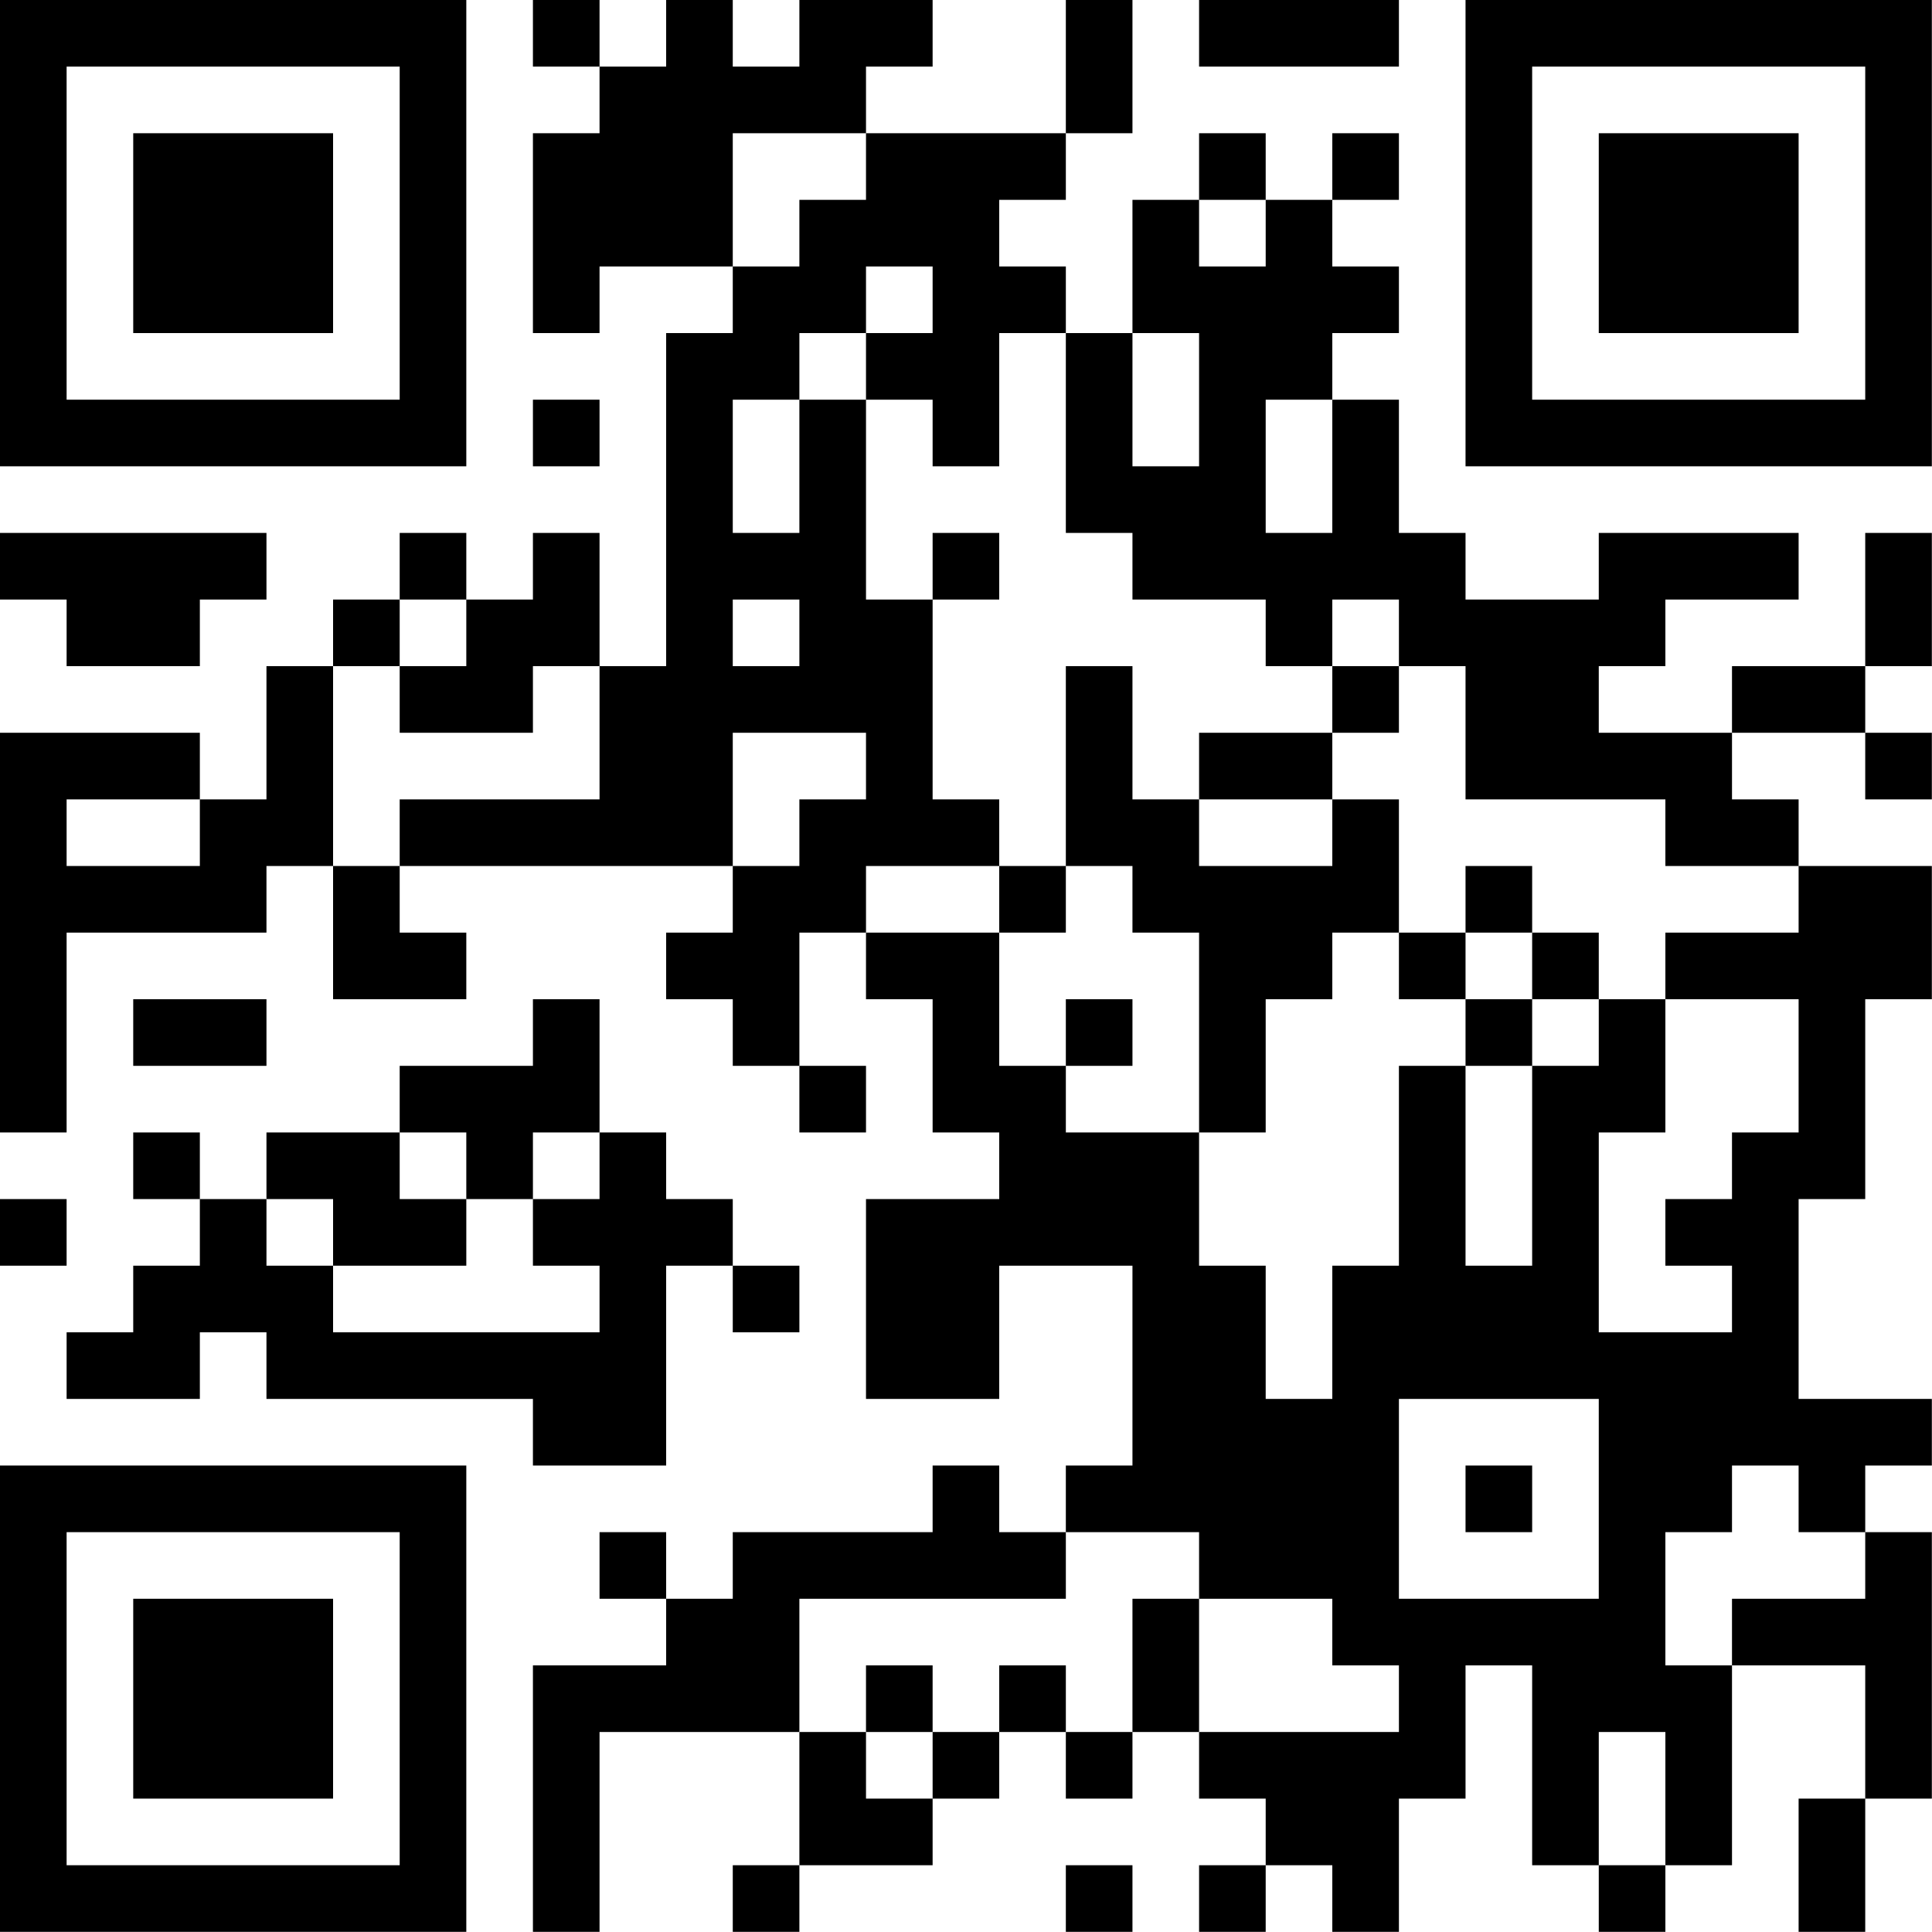
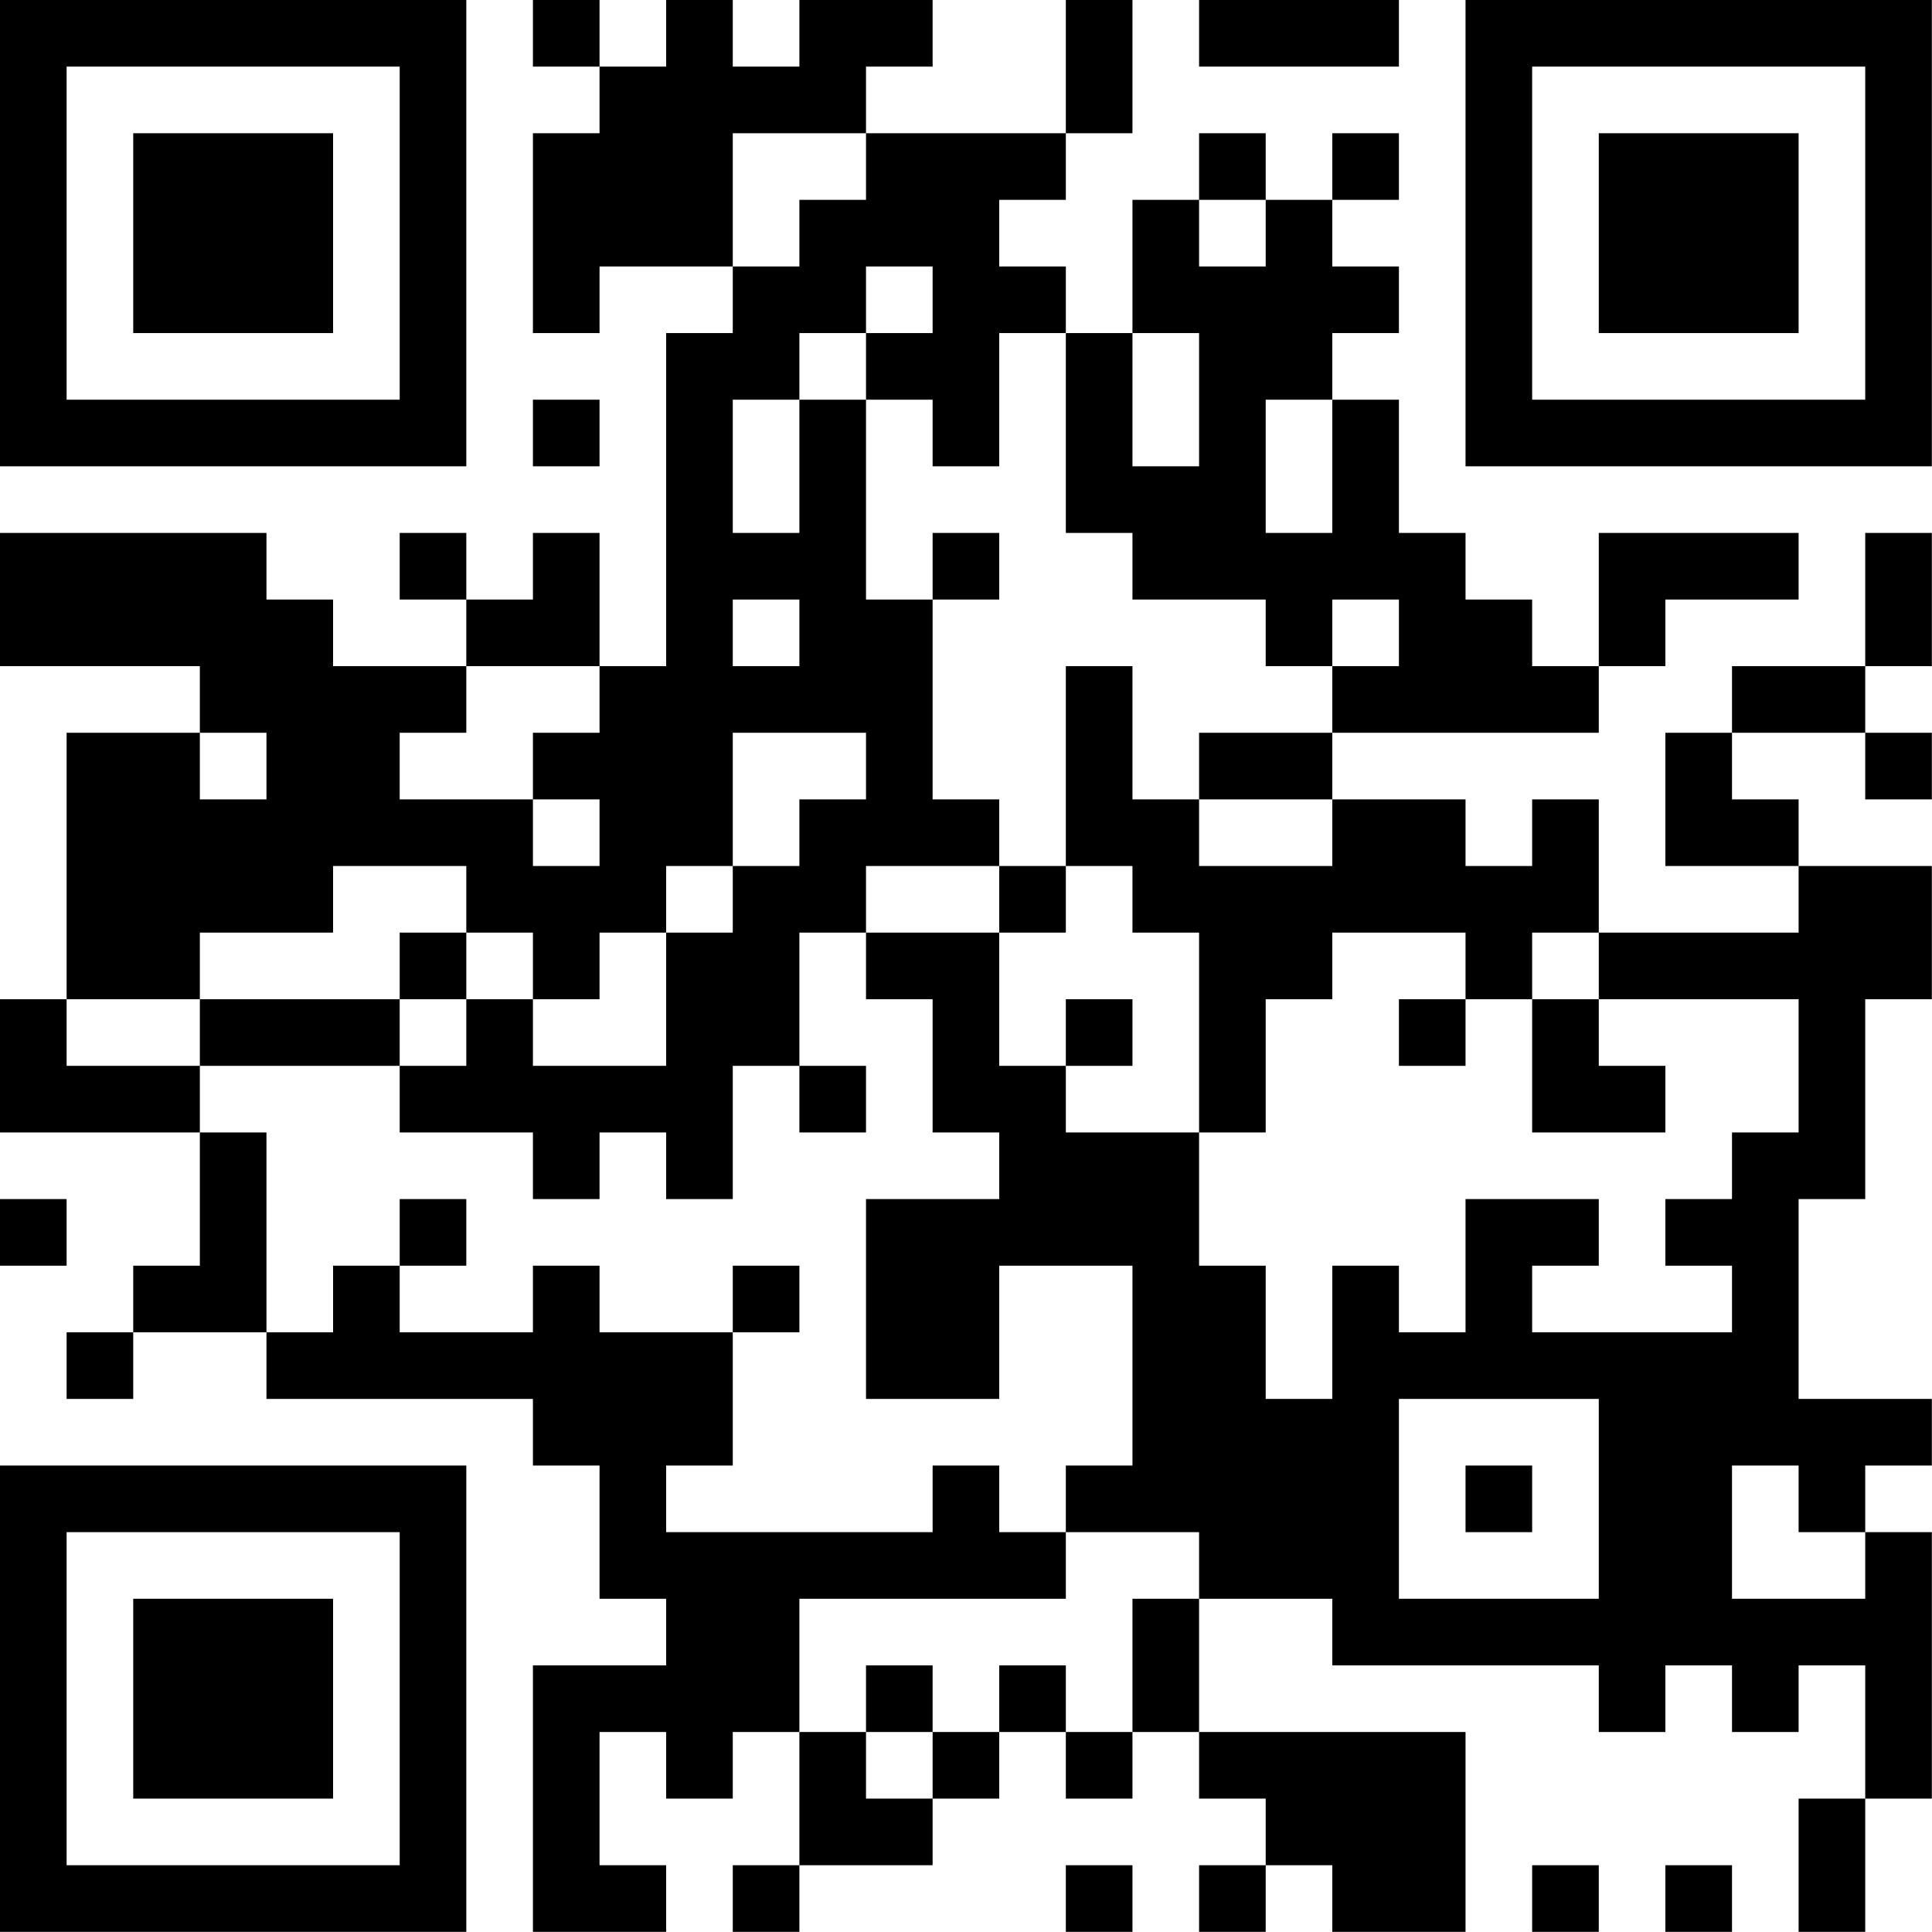
<svg xmlns="http://www.w3.org/2000/svg" version="1.1" width="100" height="100" viewBox="0 0 100 100">
  <rect x="0" y="0" width="100" height="100" fill="#ffffff" />
  <g transform="scale(3.448)">
    <g transform="translate(0,0)">
-       <path fill-rule="evenodd" d="M8 0L8 1L9 1L9 2L8 2L8 5L9 5L9 4L11 4L11 5L10 5L10 10L9 10L9 8L8 8L8 9L7 9L7 8L6 8L6 9L5 9L5 10L4 10L4 12L3 12L3 11L0 11L0 17L1 17L1 14L4 14L4 13L5 13L5 15L7 15L7 14L6 14L6 13L11 13L11 14L10 14L10 15L11 15L11 16L12 16L12 17L13 17L13 16L12 16L12 14L13 14L13 15L14 15L14 17L15 17L15 18L13 18L13 21L15 21L15 19L17 19L17 22L16 22L16 23L15 23L15 22L14 22L14 23L11 23L11 24L10 24L10 23L9 23L9 24L10 24L10 25L8 25L8 29L9 29L9 26L12 26L12 28L11 28L11 29L12 29L12 28L14 28L14 27L15 27L15 26L16 26L16 27L17 27L17 26L18 26L18 27L19 27L19 28L18 28L18 29L19 29L19 28L20 28L20 29L21 29L21 27L22 27L22 25L23 25L23 28L24 28L24 29L25 29L25 28L26 28L26 25L28 25L28 27L27 27L27 29L28 29L28 27L29 27L29 23L28 23L28 22L29 22L29 21L27 21L27 18L28 18L28 15L29 15L29 13L27 13L27 12L26 12L26 11L28 11L28 12L29 12L29 11L28 11L28 10L29 10L29 8L28 8L28 10L26 10L26 11L24 11L24 10L25 10L25 9L27 9L27 8L24 8L24 9L22 9L22 8L21 8L21 6L20 6L20 5L21 5L21 4L20 4L20 3L21 3L21 2L20 2L20 3L19 3L19 2L18 2L18 3L17 3L17 5L16 5L16 4L15 4L15 3L16 3L16 2L17 2L17 0L16 0L16 2L13 2L13 1L14 1L14 0L12 0L12 1L11 1L11 0L10 0L10 1L9 1L9 0ZM18 0L18 1L21 1L21 0ZM11 2L11 4L12 4L12 3L13 3L13 2ZM18 3L18 4L19 4L19 3ZM13 4L13 5L12 5L12 6L11 6L11 8L12 8L12 6L13 6L13 9L14 9L14 12L15 12L15 13L13 13L13 14L15 14L15 16L16 16L16 17L18 17L18 19L19 19L19 21L20 21L20 19L21 19L21 16L22 16L22 19L23 19L23 16L24 16L24 15L25 15L25 17L24 17L24 20L26 20L26 19L25 19L25 18L26 18L26 17L27 17L27 15L25 15L25 14L27 14L27 13L25 13L25 12L22 12L22 10L21 10L21 9L20 9L20 10L19 10L19 9L17 9L17 8L16 8L16 5L15 5L15 7L14 7L14 6L13 6L13 5L14 5L14 4ZM17 5L17 7L18 7L18 5ZM8 6L8 7L9 7L9 6ZM19 6L19 8L20 8L20 6ZM0 8L0 9L1 9L1 10L3 10L3 9L4 9L4 8ZM14 8L14 9L15 9L15 8ZM6 9L6 10L5 10L5 13L6 13L6 12L9 12L9 10L8 10L8 11L6 11L6 10L7 10L7 9ZM11 9L11 10L12 10L12 9ZM16 10L16 13L15 13L15 14L16 14L16 13L17 13L17 14L18 14L18 17L19 17L19 15L20 15L20 14L21 14L21 15L22 15L22 16L23 16L23 15L24 15L24 14L23 14L23 13L22 13L22 14L21 14L21 12L20 12L20 11L21 11L21 10L20 10L20 11L18 11L18 12L17 12L17 10ZM11 11L11 13L12 13L12 12L13 12L13 11ZM1 12L1 13L3 13L3 12ZM18 12L18 13L20 13L20 12ZM22 14L22 15L23 15L23 14ZM2 15L2 16L4 16L4 15ZM8 15L8 16L6 16L6 17L4 17L4 18L3 18L3 17L2 17L2 18L3 18L3 19L2 19L2 20L1 20L1 21L3 21L3 20L4 20L4 21L8 21L8 22L10 22L10 19L11 19L11 20L12 20L12 19L11 19L11 18L10 18L10 17L9 17L9 15ZM16 15L16 16L17 16L17 15ZM6 17L6 18L7 18L7 19L5 19L5 18L4 18L4 19L5 19L5 20L9 20L9 19L8 19L8 18L9 18L9 17L8 17L8 18L7 18L7 17ZM0 18L0 19L1 19L1 18ZM21 21L21 24L24 24L24 21ZM22 22L22 23L23 23L23 22ZM26 22L26 23L25 23L25 25L26 25L26 24L28 24L28 23L27 23L27 22ZM16 23L16 24L12 24L12 26L13 26L13 27L14 27L14 26L15 26L15 25L16 25L16 26L17 26L17 24L18 24L18 26L21 26L21 25L20 25L20 24L18 24L18 23ZM13 25L13 26L14 26L14 25ZM24 26L24 28L25 28L25 26ZM16 28L16 29L17 29L17 28ZM0 0L0 7L7 7L7 0ZM1 1L1 6L6 6L6 1ZM2 2L2 5L5 5L5 2ZM22 0L22 7L29 7L29 0ZM23 1L23 6L28 6L28 1ZM24 2L24 5L27 5L27 2ZM0 22L0 29L7 29L7 22ZM1 23L1 28L6 28L6 23ZM2 24L2 27L5 27L5 24Z" fill="#000000" />
+       <path fill-rule="evenodd" d="M8 0L8 1L9 1L9 2L8 2L8 5L9 5L9 4L11 4L11 5L10 5L10 10L9 10L9 8L8 8L8 9L7 9L7 8L6 8L6 9L7 9L7 10L5 10L5 9L4 9L4 8L0 8L0 10L3 10L3 11L1 11L1 15L0 15L0 17L3 17L3 19L2 19L2 20L1 20L1 21L2 21L2 20L4 20L4 21L8 21L8 22L9 22L9 24L10 24L10 25L8 25L8 29L10 29L10 28L9 28L9 26L10 26L10 27L11 27L11 26L12 26L12 28L11 28L11 29L12 29L12 28L14 28L14 27L15 27L15 26L16 26L16 27L17 27L17 26L18 26L18 27L19 27L19 28L18 28L18 29L19 29L19 28L20 28L20 29L22 29L22 26L18 26L18 24L20 24L20 25L24 25L24 26L25 26L25 25L26 25L26 26L27 26L27 25L28 25L28 27L27 27L27 29L28 29L28 27L29 27L29 23L28 23L28 22L29 22L29 21L27 21L27 18L28 18L28 15L29 15L29 13L27 13L27 12L26 12L26 11L28 11L28 12L29 12L29 11L28 11L28 10L29 10L29 8L28 8L28 10L26 10L26 11L25 11L25 13L27 13L27 14L24 14L24 12L23 12L23 13L22 13L22 12L20 12L20 11L24 11L24 10L25 10L25 9L27 9L27 8L24 8L24 10L23 10L23 9L22 9L22 8L21 8L21 6L20 6L20 5L21 5L21 4L20 4L20 3L21 3L21 2L20 2L20 3L19 3L19 2L18 2L18 3L17 3L17 5L16 5L16 4L15 4L15 3L16 3L16 2L17 2L17 0L16 0L16 2L13 2L13 1L14 1L14 0L12 0L12 1L11 1L11 0L10 0L10 1L9 1L9 0ZM18 0L18 1L21 1L21 0ZM11 2L11 4L12 4L12 3L13 3L13 2ZM18 3L18 4L19 4L19 3ZM13 4L13 5L12 5L12 6L11 6L11 8L12 8L12 6L13 6L13 9L14 9L14 12L15 12L15 13L13 13L13 14L12 14L12 16L11 16L11 18L10 18L10 17L9 17L9 18L8 18L8 17L6 17L6 16L7 16L7 15L8 15L8 16L10 16L10 14L11 14L11 13L12 13L12 12L13 12L13 11L11 11L11 13L10 13L10 14L9 14L9 15L8 15L8 14L7 14L7 13L5 13L5 14L3 14L3 15L1 15L1 16L3 16L3 17L4 17L4 20L5 20L5 19L6 19L6 20L8 20L8 19L9 19L9 20L11 20L11 22L10 22L10 23L14 23L14 22L15 22L15 23L16 23L16 24L12 24L12 26L13 26L13 27L14 27L14 26L15 26L15 25L16 25L16 26L17 26L17 24L18 24L18 23L16 23L16 22L17 22L17 19L15 19L15 21L13 21L13 18L15 18L15 17L14 17L14 15L13 15L13 14L15 14L15 16L16 16L16 17L18 17L18 19L19 19L19 21L20 21L20 19L21 19L21 20L22 20L22 18L24 18L24 19L23 19L23 20L26 20L26 19L25 19L25 18L26 18L26 17L27 17L27 15L24 15L24 14L23 14L23 15L22 15L22 14L20 14L20 15L19 15L19 17L18 17L18 14L17 14L17 13L16 13L16 10L17 10L17 12L18 12L18 13L20 13L20 12L18 12L18 11L20 11L20 10L21 10L21 9L20 9L20 10L19 10L19 9L17 9L17 8L16 8L16 5L15 5L15 7L14 7L14 6L13 6L13 5L14 5L14 4ZM17 5L17 7L18 7L18 5ZM8 6L8 7L9 7L9 6ZM19 6L19 8L20 8L20 6ZM14 8L14 9L15 9L15 8ZM11 9L11 10L12 10L12 9ZM7 10L7 11L6 11L6 12L8 12L8 13L9 13L9 12L8 12L8 11L9 11L9 10ZM3 11L3 12L4 12L4 11ZM15 13L15 14L16 14L16 13ZM6 14L6 15L3 15L3 16L6 16L6 15L7 15L7 14ZM16 15L16 16L17 16L17 15ZM21 15L21 16L22 16L22 15ZM23 15L23 17L25 17L25 16L24 16L24 15ZM12 16L12 17L13 17L13 16ZM0 18L0 19L1 19L1 18ZM6 18L6 19L7 19L7 18ZM11 19L11 20L12 20L12 19ZM21 21L21 24L24 24L24 21ZM22 22L22 23L23 23L23 22ZM26 22L26 24L28 24L28 23L27 23L27 22ZM13 25L13 26L14 26L14 25ZM16 28L16 29L17 29L17 28ZM23 28L23 29L24 29L24 28ZM25 28L25 29L26 29L26 28ZM0 0L0 7L7 7L7 0ZM1 1L1 6L6 6L6 1ZM2 2L2 5L5 5L5 2ZM22 0L22 7L29 7L29 0ZM23 1L23 6L28 6L28 1ZM24 2L24 5L27 5L27 2ZM0 22L0 29L7 29L7 22ZM1 23L1 28L6 28L6 23ZM2 24L2 27L5 27L5 24Z" fill="#000000" />
    </g>
  </g>
</svg>
